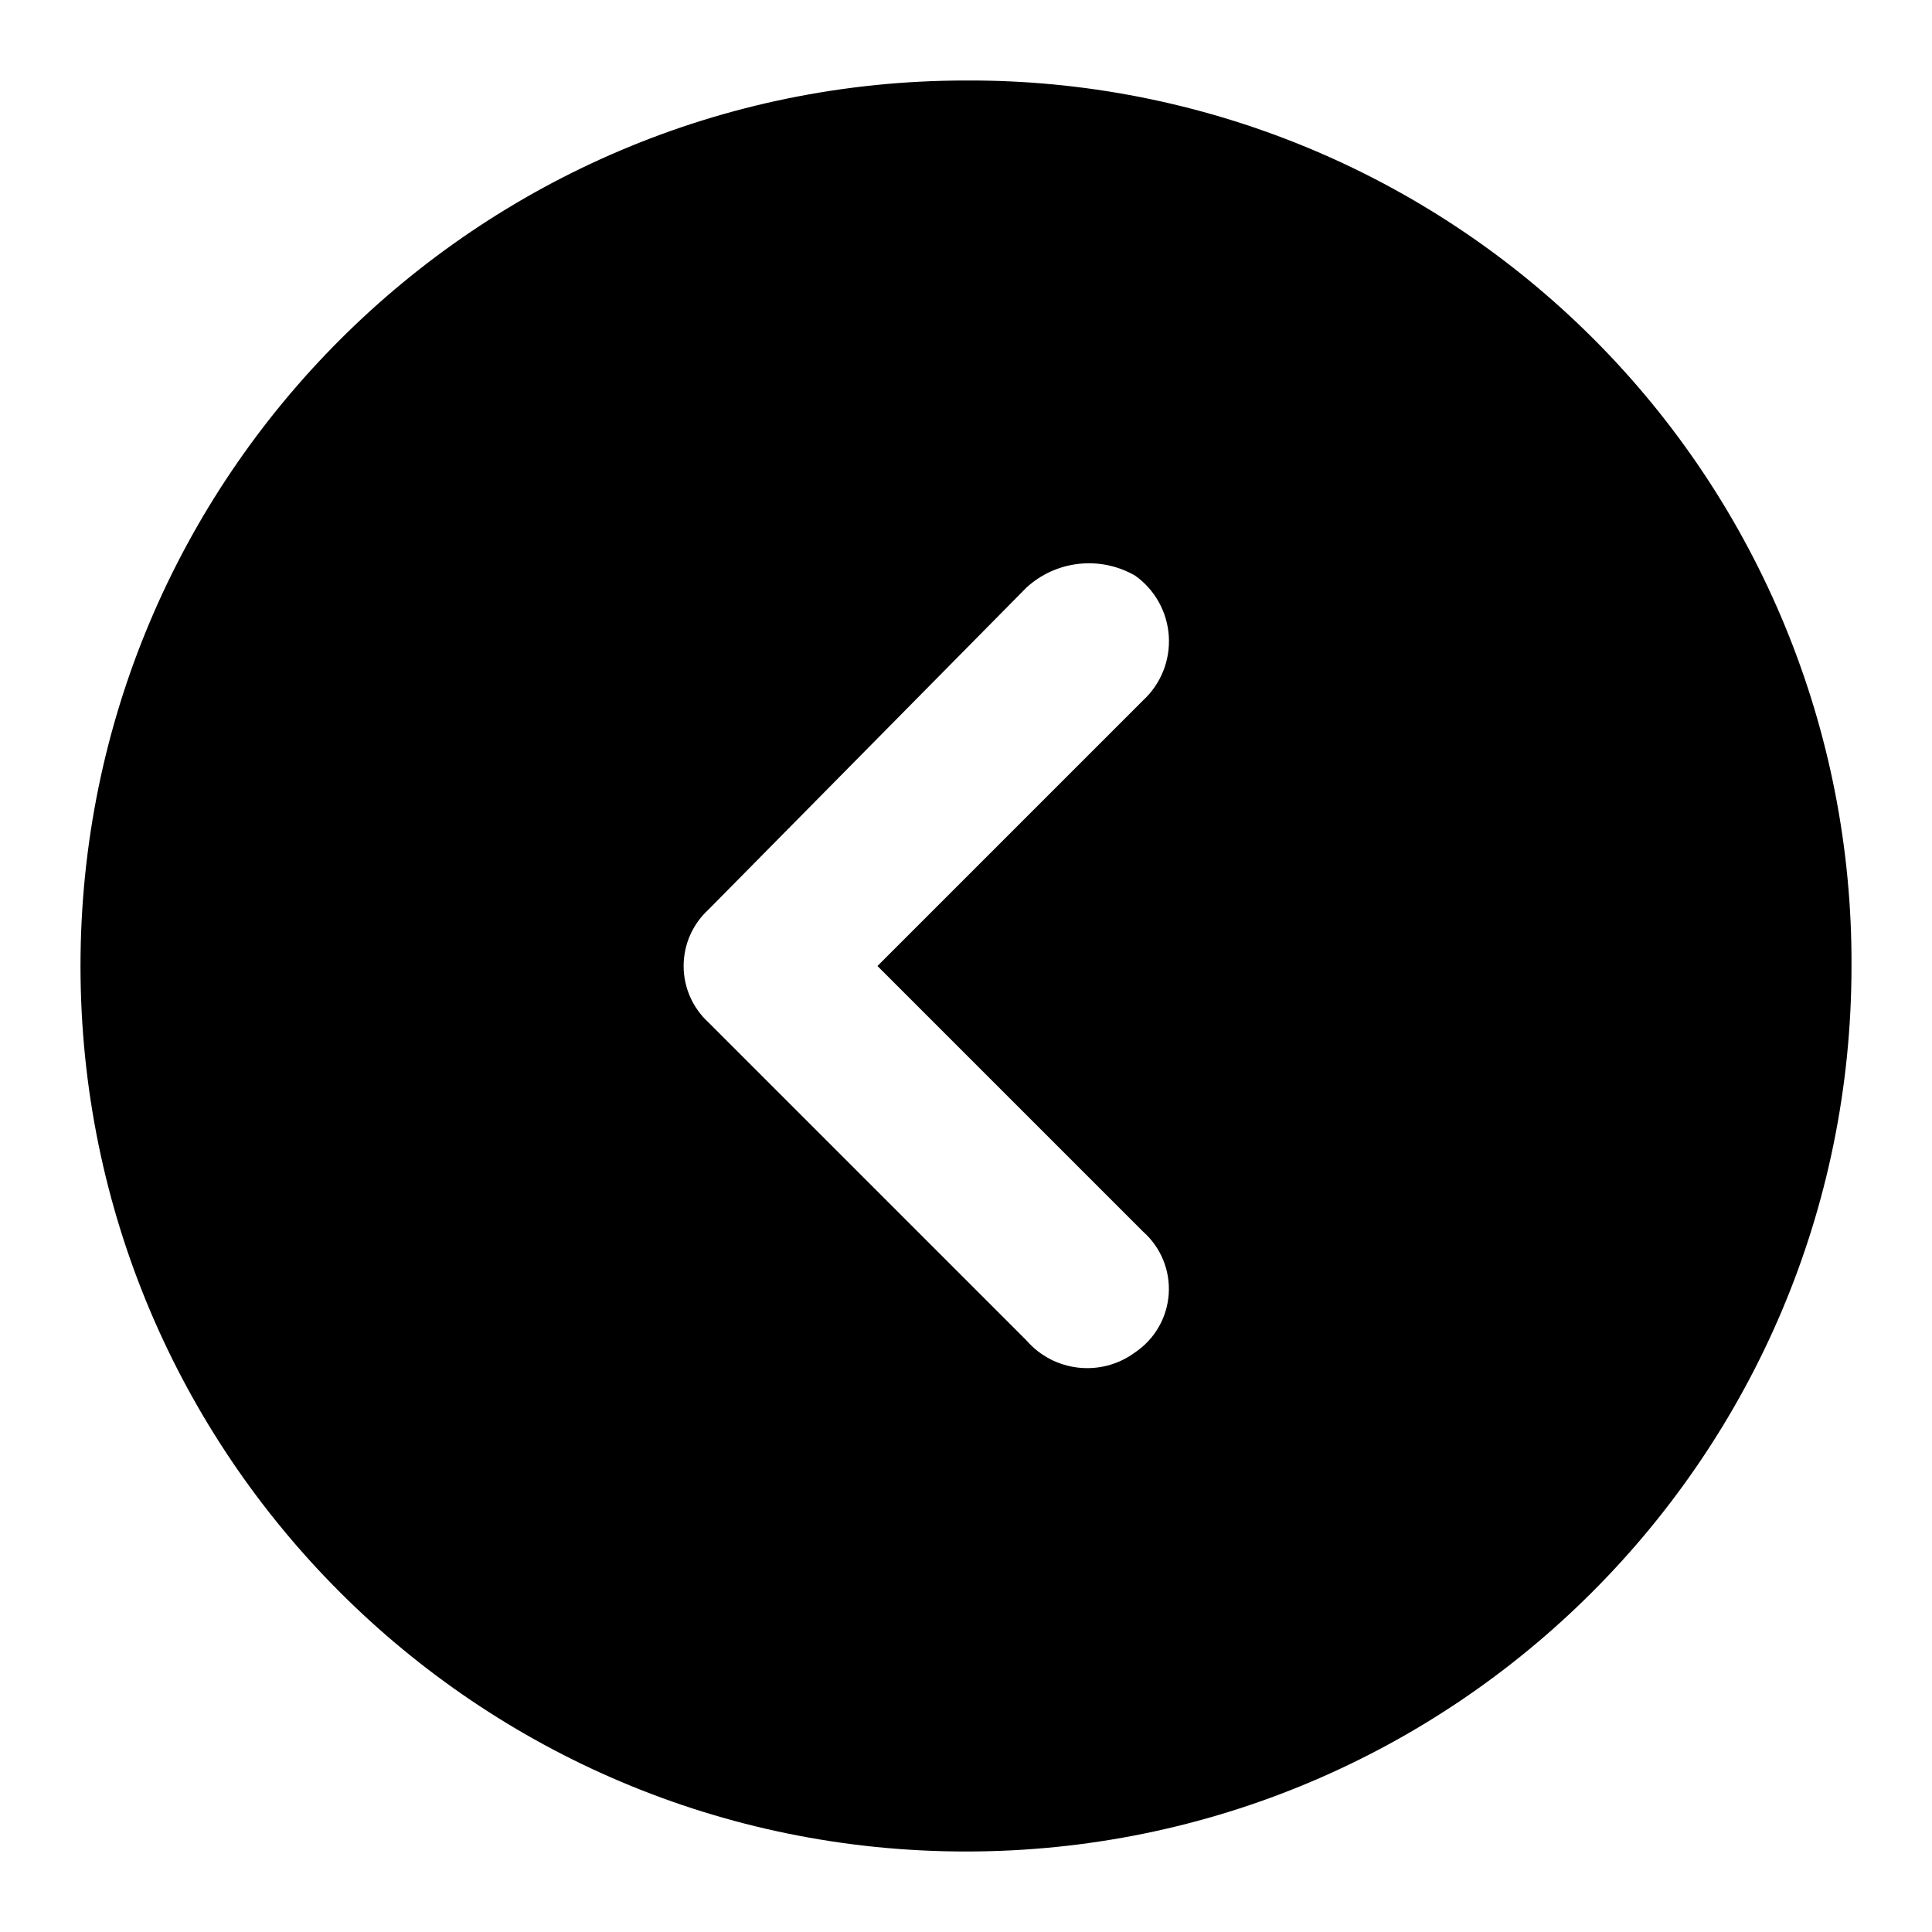
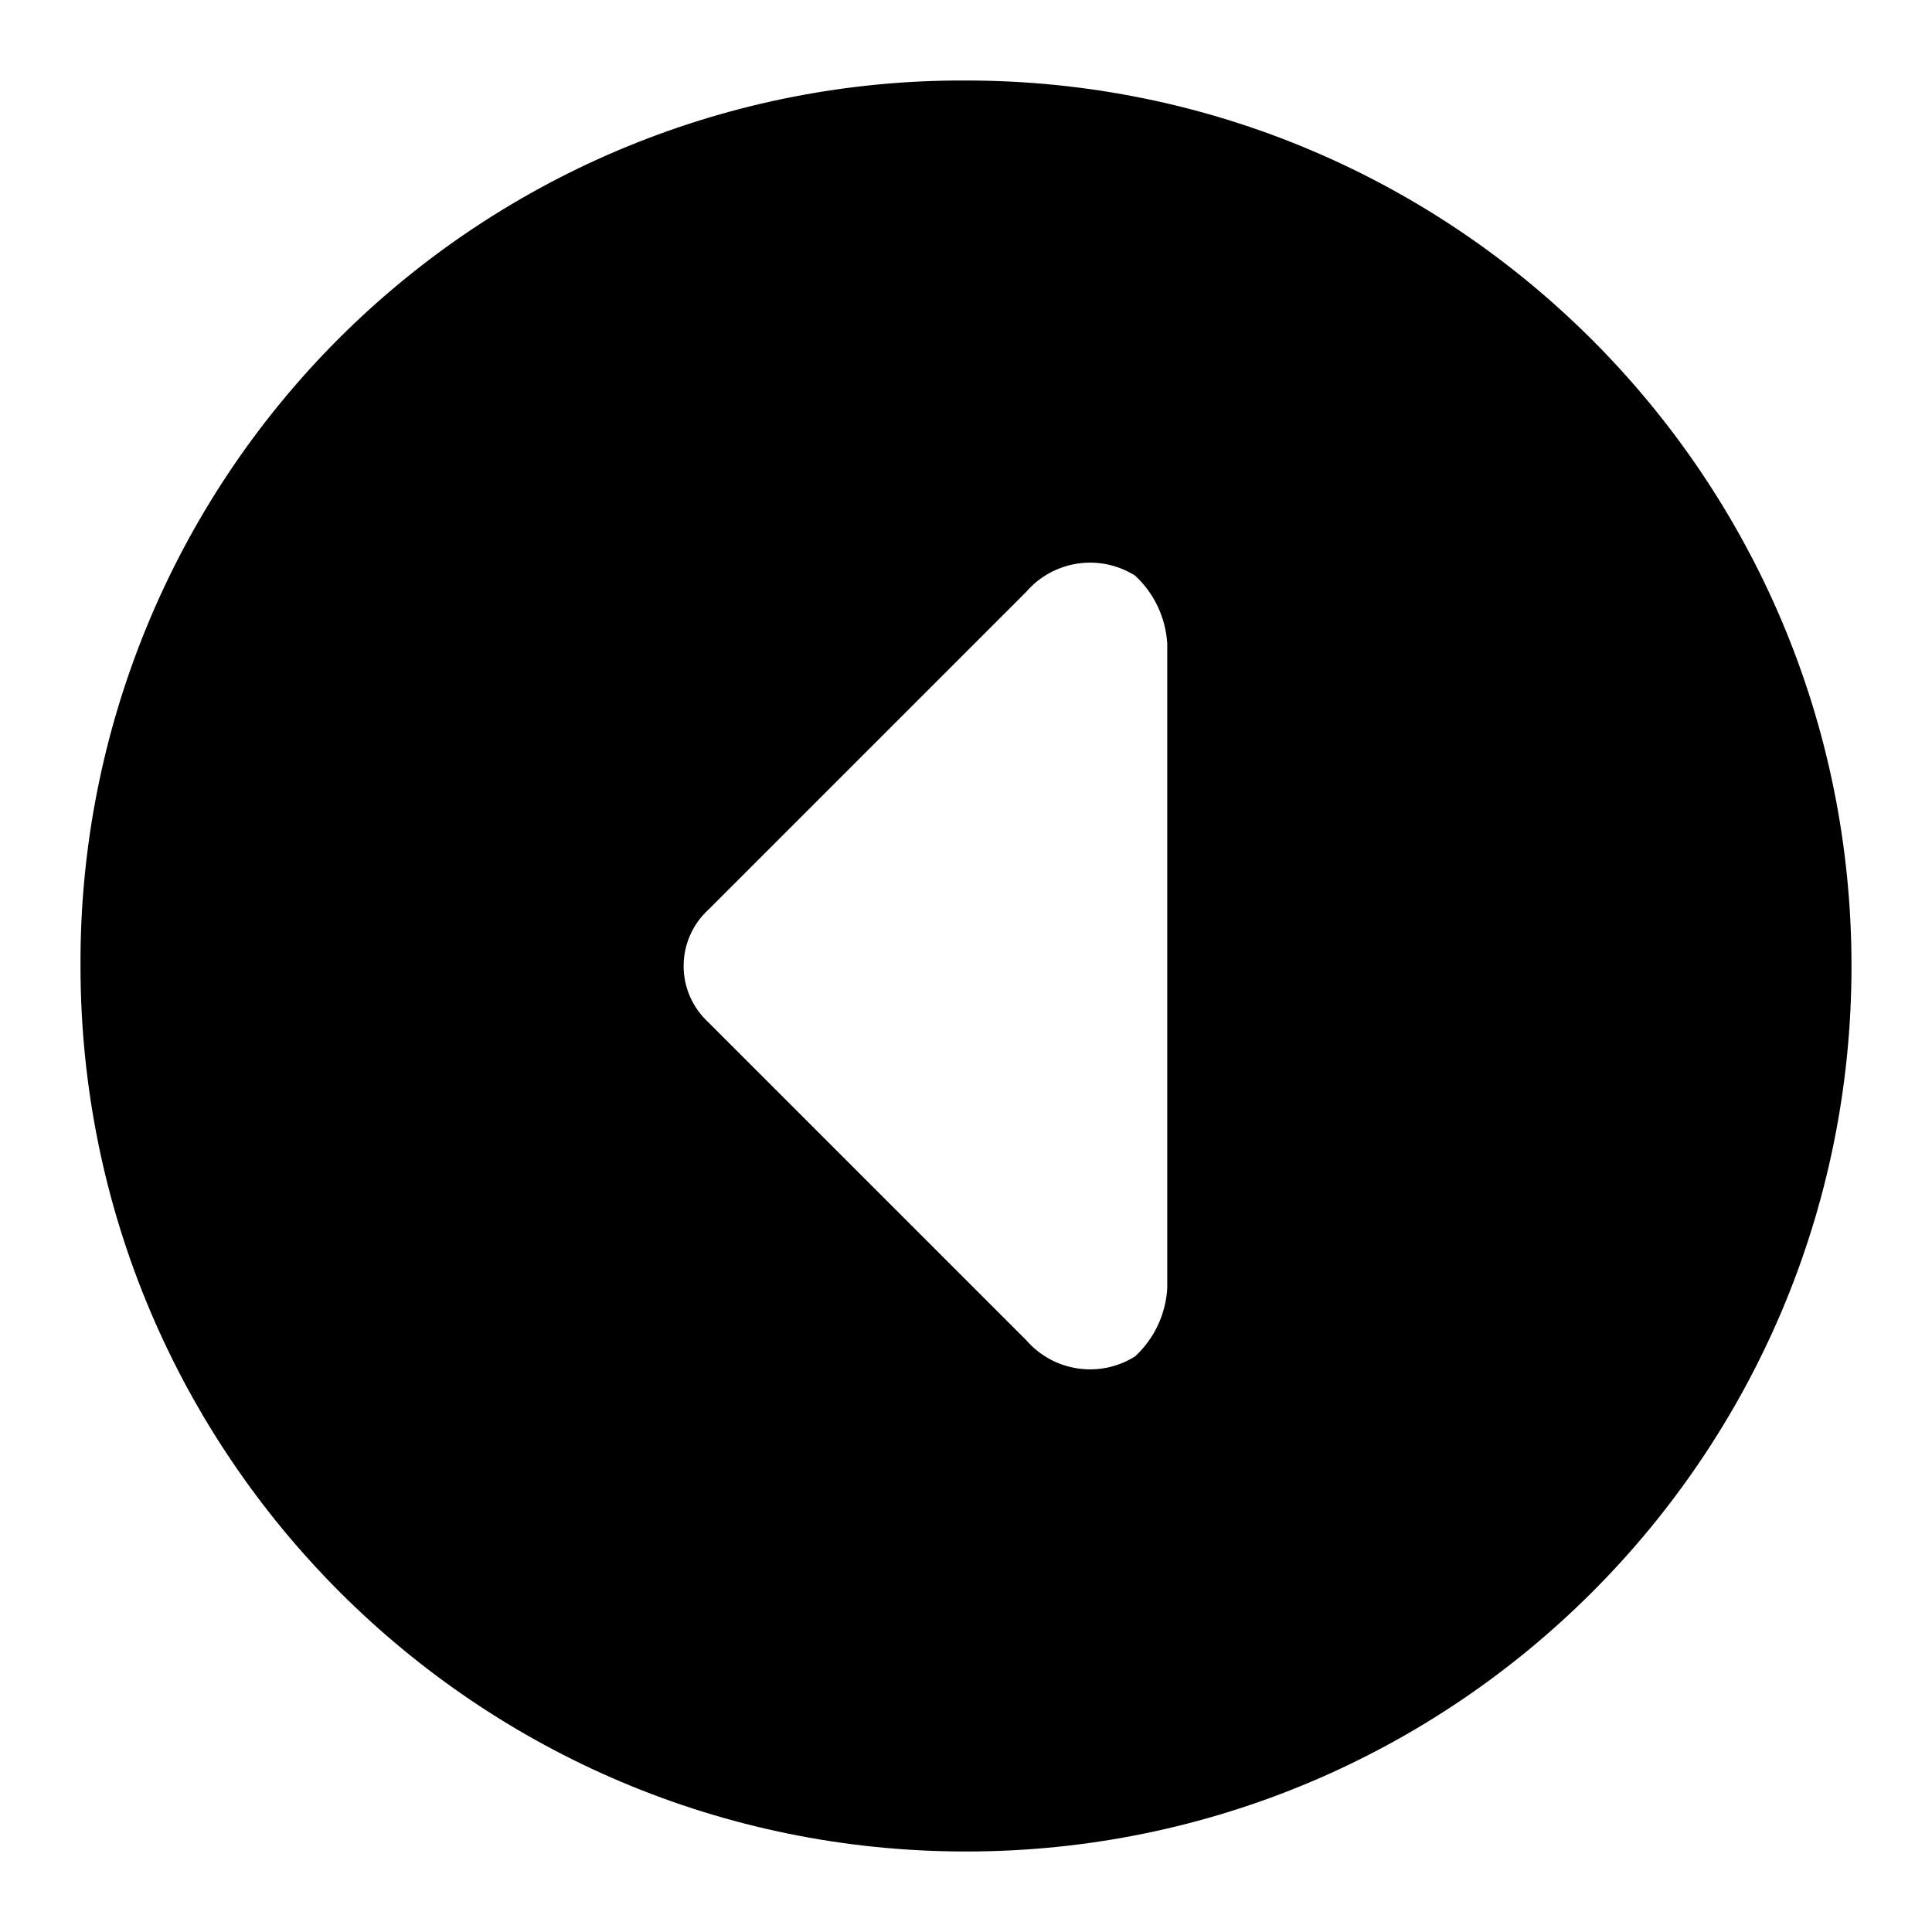
<svg xmlns="http://www.w3.org/2000/svg" width="48" height="48" viewBox="0 0 48 48">
  <g id="Layer_2" data-name="Layer 2">
    <g id="invisible_box" data-name="invisible box">
      <rect width="48" height="48" fill="none" />
    </g>
    <g id="icons_Q2" data-name="icons Q2">
-       <path d="M24,2A22,22,0,1,0,46,24,21.9,21.9,0,0,0,24,2Zm4.4,28.6a1.9,1.9,0,0,1-.2,3,2,2,0,0,1-2.7-.3l-7.9-7.9a1.9,1.9,0,0,1,0-2.8l7.9-8a2.3,2.3,0,0,1,2.7-.3,2,2,0,0,1,.2,3.1L21.8,24Z" />
+       <path d="M2,24A22,22,0,1,0,24,2,21.9,21.9,0,0,0,2,24Zm26.2-9.7A2.5,2.5,0,0,1,29,16h0V32h0a2.5,2.5,0,0,1-.8,1.7,2.1,2.1,0,0,1-2.7-.4l-7.9-7.9a1.9,1.9,0,0,1,0-2.8l7.9-7.9A2.1,2.1,0,0,1,28.2,14.3Z" />
    </g>
  </g>
</svg>
